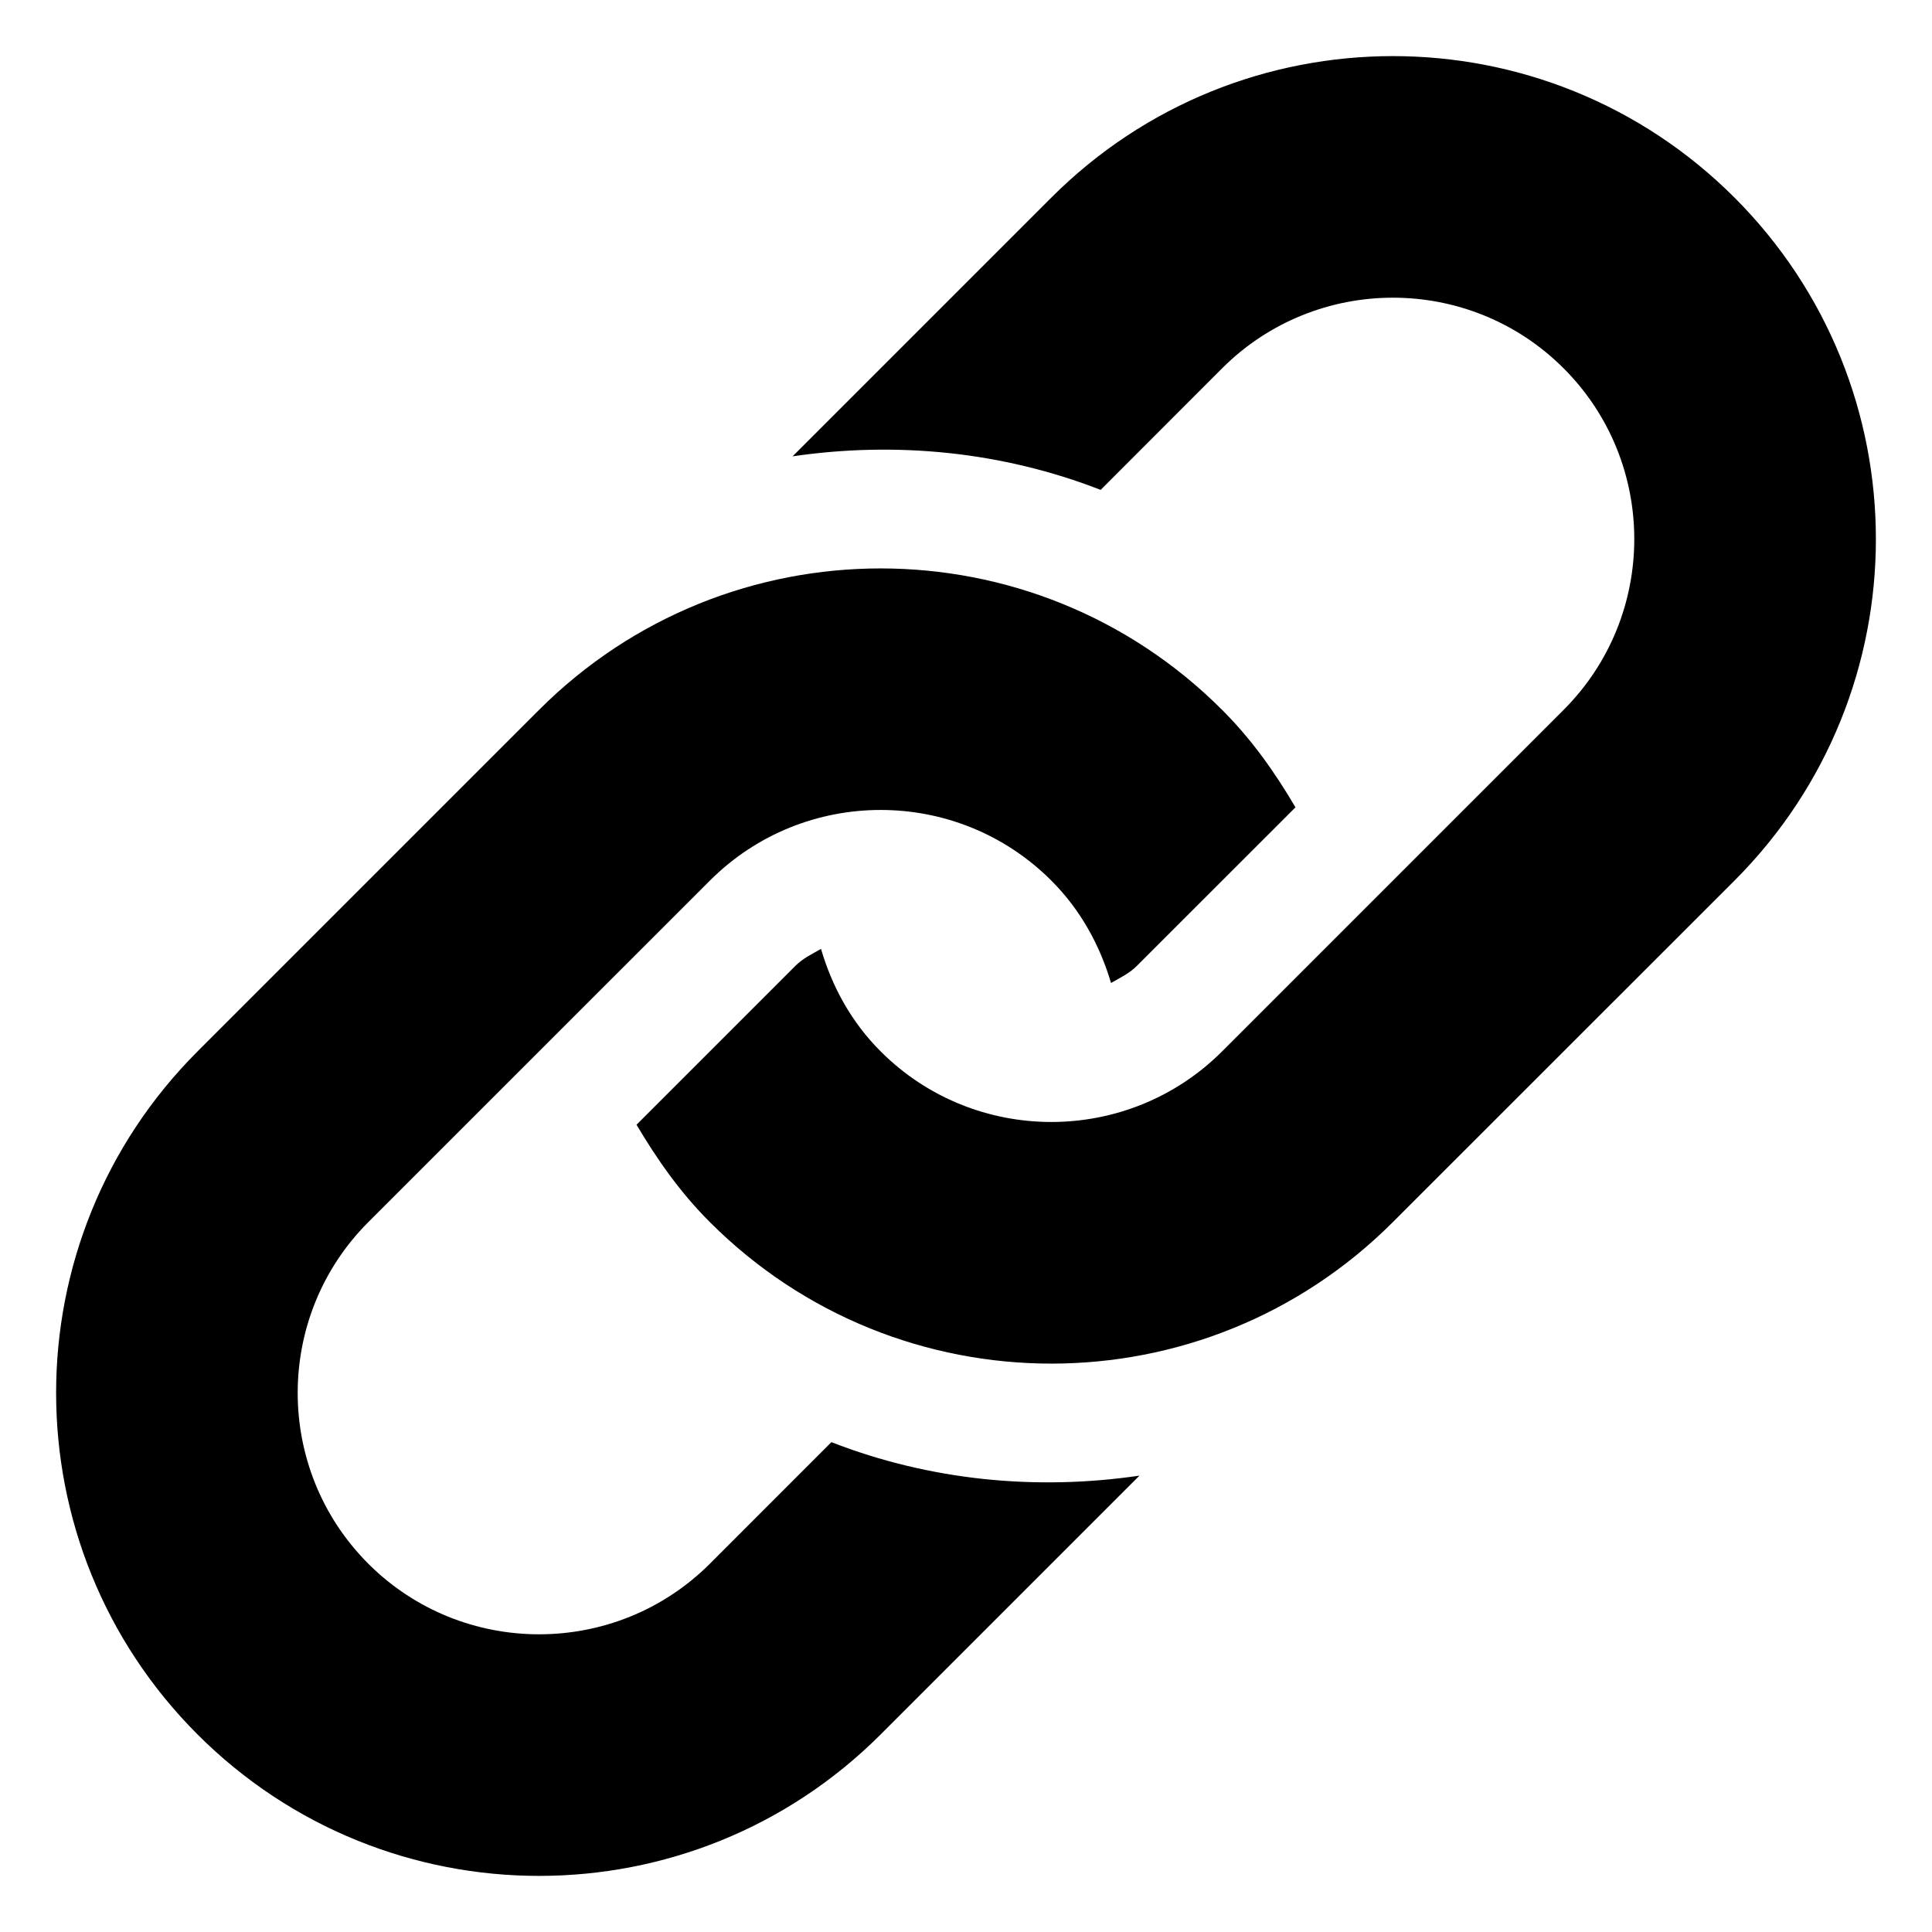
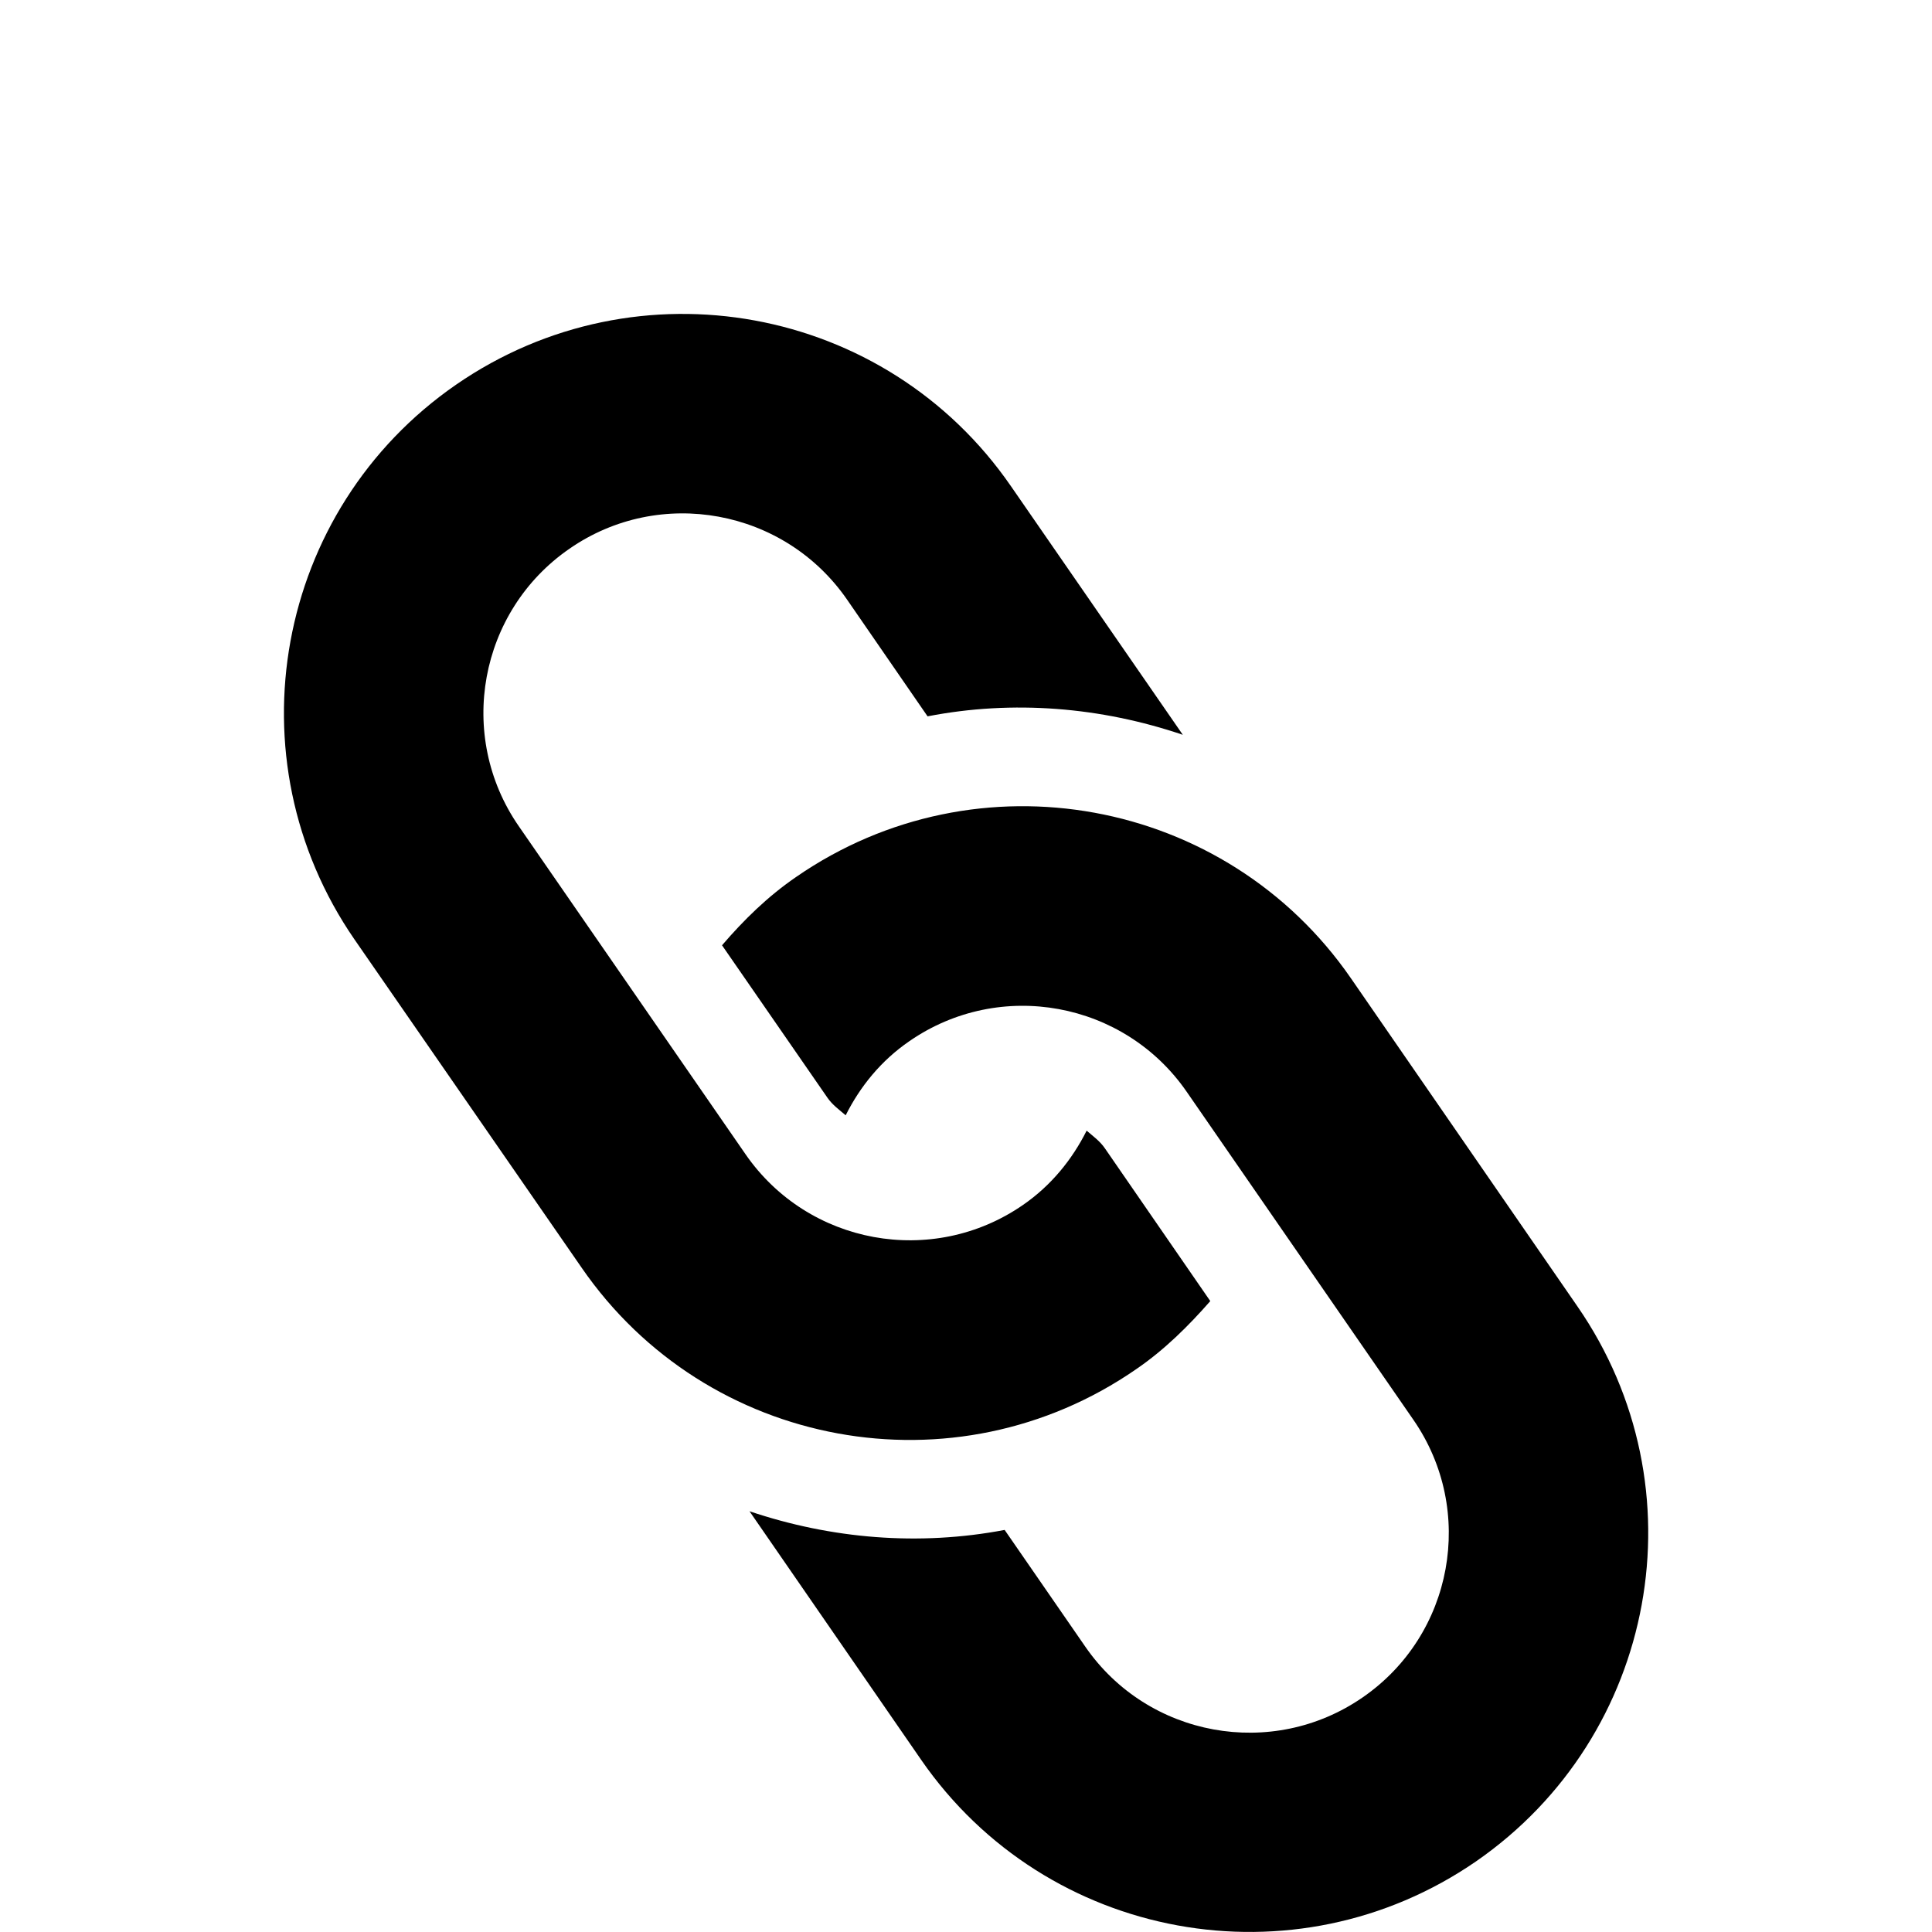
- <svg xmlns="http://www.w3.org/2000/svg" version="1.1" id="Layer_1" x="0px" y="0px" width="100.0px" height="100px" viewBox="0 0 512 512" enable-background="new 0 0 512 512" xml:space="preserve">
-   <path fill="#000000" d="M459.654,233.373l-90.531,90.5c-49.969,50-131.031,50-181,0c-7.875-7.844-14.031-16.688-19.438-25.813  l42.063-42.063c2-2.016,4.469-3.172,6.828-4.531c2.906,9.938,7.984,19.344,15.797,27.156c24.953,24.969,65.563,24.938,90.5,0  l90.5-90.5c24.969-24.969,24.969-65.563,0-90.516c-24.938-24.953-65.531-24.953-90.5,0l-32.188,32.219  c-26.109-10.172-54.25-12.906-81.641-8.891l68.578-68.578c50-49.984,131.031-49.984,181.031,0  C509.623,102.342,509.623,183.389,459.654,233.373z M220.326,382.186l-32.203,32.219c-24.953,24.938-65.563,24.938-90.516,0  c-24.953-24.969-24.953-65.563,0-90.531l90.516-90.5c24.969-24.969,65.547-24.969,90.5,0c7.797,7.797,12.875,17.203,15.813,27.125  c2.375-1.375,4.813-2.5,6.813-4.5l42.063-42.047c-5.375-9.156-11.563-17.969-19.438-25.828c-49.969-49.984-131.031-49.984-181.016,0  l-90.5,90.5c-49.984,50-49.984,131.031,0,181.031c49.984,49.969,131.031,49.969,181.016,0l68.594-68.594  C274.561,395.092,246.42,392.342,220.326,382.186z" />
+ <svg xmlns="http://www.w3.org/2000/svg" version="1.1" id="Layer_1" x="0px" y="0px" width="18px" height="18px" viewBox="0 0 18 18" enable-background="new 0 0 18 18" xml:space="preserve">
+   <path d="M4.249,3.584c1.69-1.167,4.005-0.744,5.17,0.946l1.601,2.316C10.259,6.588,9.44,6.519,8.642,6.674L7.891,5.585  C7.308,4.742,6.147,4.529,5.306,5.112C4.462,5.694,4.25,6.854,4.833,7.697l2.113,3.057c0.583,0.843,1.741,1.055,2.584,0.473  c0.264-0.182,0.459-0.424,0.594-0.693c0.06,0.052,0.125,0.098,0.171,0.166l0.981,1.422c-0.202,0.23-0.424,0.452-0.69,0.634  c-1.688,1.168-4.003,0.744-5.167-0.945L3.303,8.753C2.138,7.064,2.562,4.75,4.249,3.584z M6.983,14.08l1.6,2.317  c1.167,1.687,3.48,2.109,5.169,0.945c1.688-1.168,2.112-3.482,0.945-5.17l-2.111-3.058C11.421,7.427,9.105,7.004,7.418,8.17  C7.151,8.353,6.929,8.572,6.727,8.807l0.982,1.42c0.046,0.067,0.111,0.113,0.17,0.164c0.135-0.269,0.33-0.51,0.594-0.691  c0.843-0.583,2.002-0.371,2.584,0.473l2.112,3.056c0.583,0.844,0.371,2.003-0.473,2.585c-0.843,0.583-2.003,0.371-2.585-0.473  l-0.751-1.087C8.562,14.406,7.745,14.337,6.983,14.08z" />
</svg>
